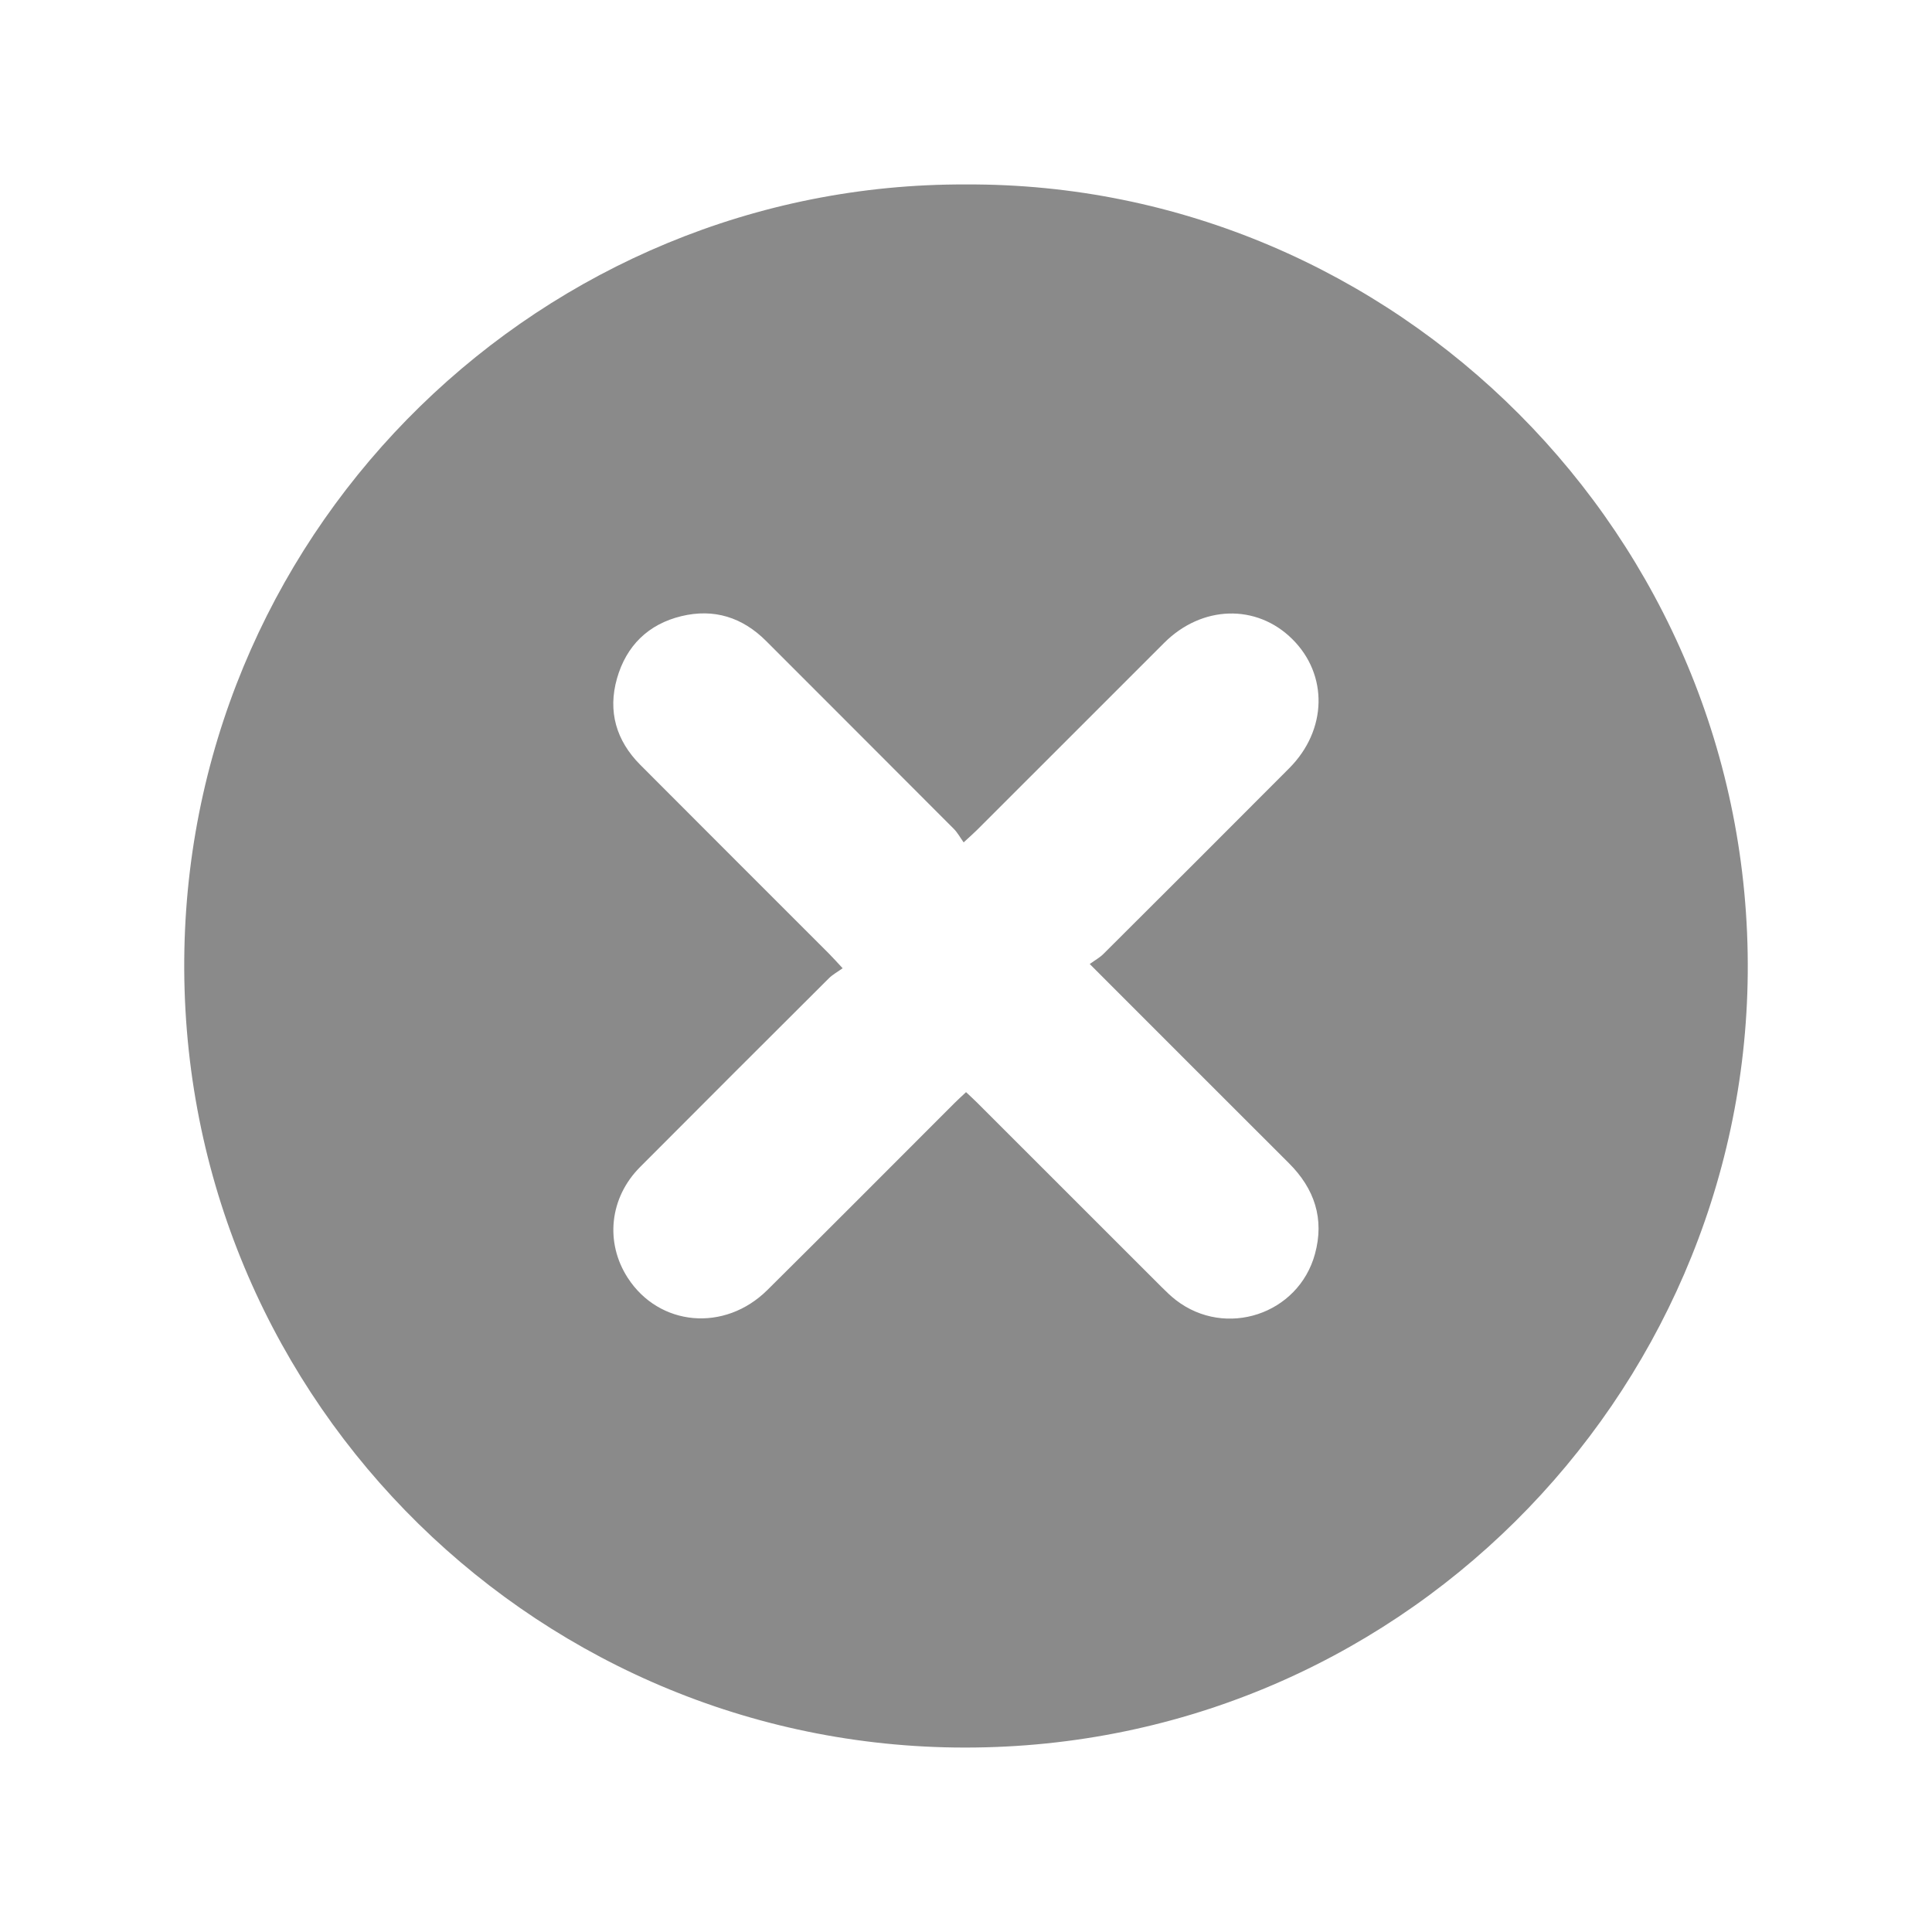
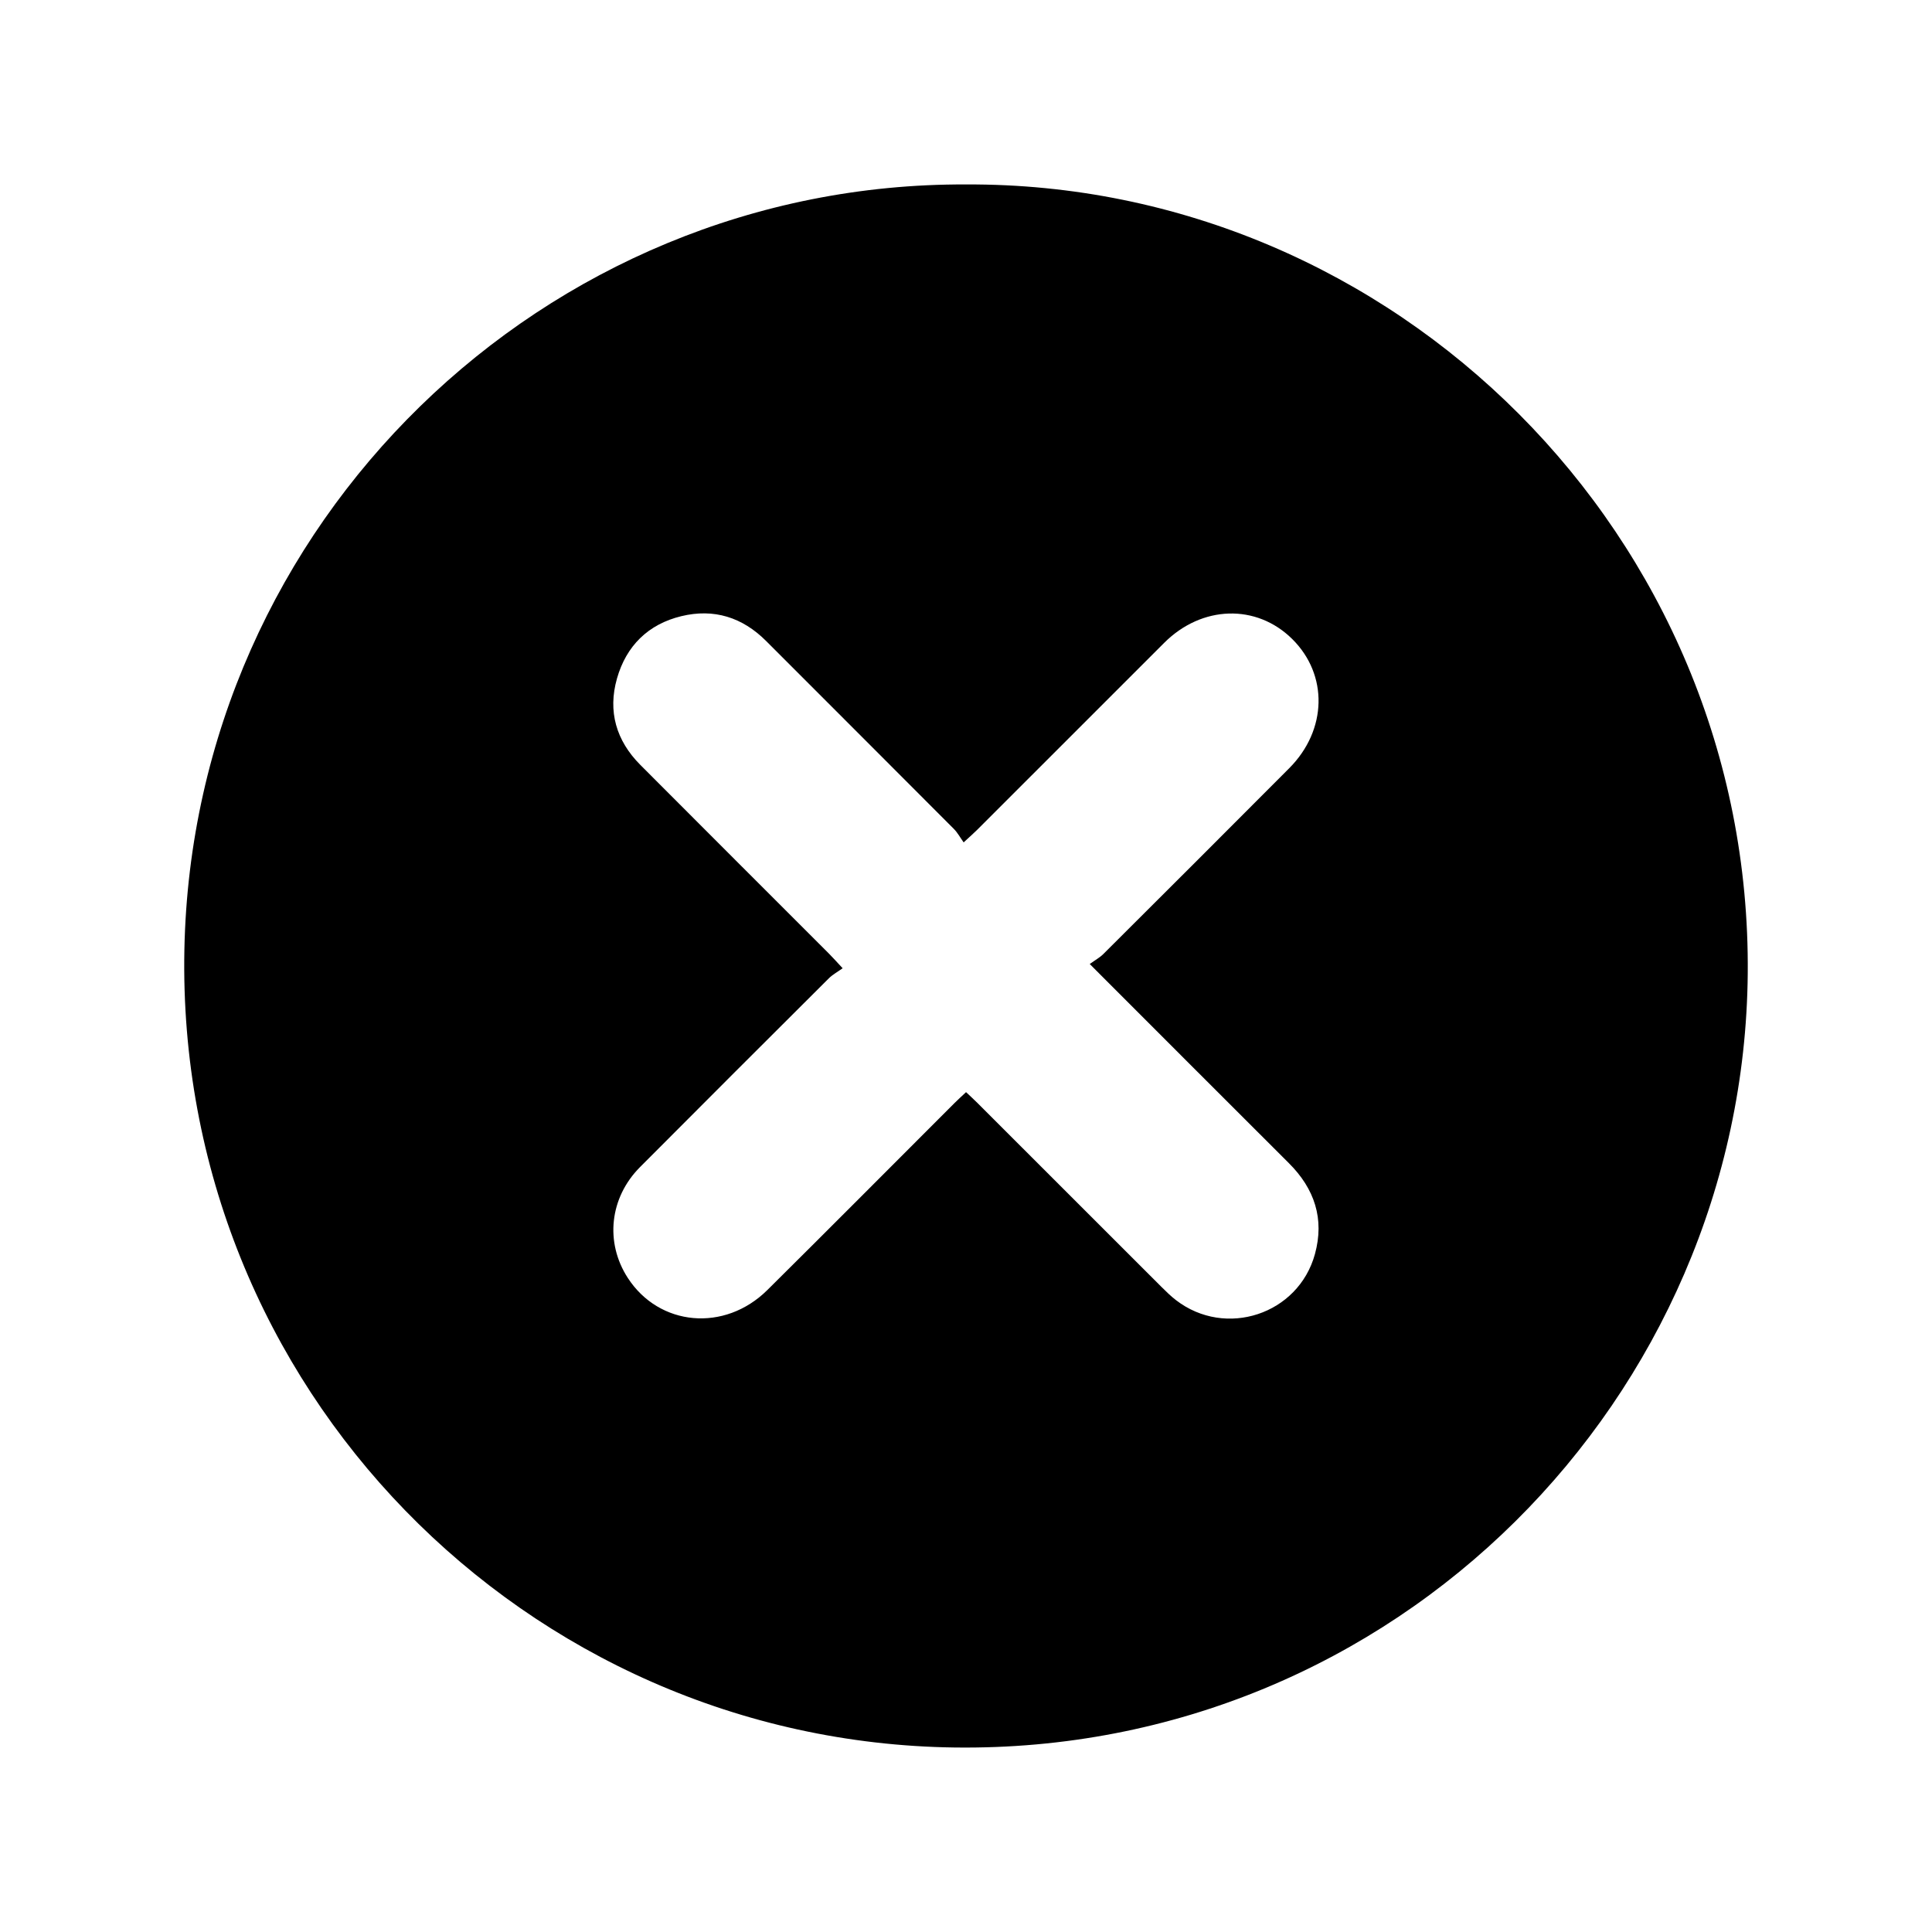
<svg xmlns="http://www.w3.org/2000/svg" class="icon" width="30px" height="30.00px" viewBox="0 0 1024 1024" version="1.1">
-   <path fill="#8a8a8a" d="M512 97.76c227.18-1.08 416.44 186.32 414.34 418.27-2.04 224.29-186.41 413.29-420.41 410.18-227.38-3.03-412.84-190.85-408.2-422.92C102.26 276.96 288.47 96.84 512 97.76z m65.58 413.19c2.83-2.05 5.3-3.39 7.21-5.29 32.89-32.79 65.78-65.58 98.54-98.5 20.16-20.26 20.72-49.55 1.55-68.49-18.98-18.75-47.9-17.88-67.85 2.07-33.02 33.01-66.03 66.03-99.06 99.04-1.87 1.87-3.87 3.6-7.22 6.7-1.92-2.69-3.24-5.18-5.15-7.1-33.13-33.25-66.36-66.41-99.52-99.62-12.6-12.62-27.71-17.35-44.95-13.18-17.58 4.25-29.21 15.76-34.12 33.04-4.94 17.4-0.43 32.93 12.36 45.77 33.31 33.43 66.72 66.75 100.07 100.13 2.03 2.03 3.93 4.19 7.18 7.67-2.88 2.07-5.37 3.4-7.28 5.31-33.42 33.31-66.83 66.64-100.12 100.09-16.16 16.24-18.64 39.95-6.49 58.71 16.66 25.72 51.33 28.9 74 6.43 33.16-32.87 66.07-65.99 99.09-99 1.9-1.9 3.9-3.7 6.2-5.87 2.23 2.11 4.22 3.9 6.1 5.79 32.5 32.48 64.98 64.98 97.49 97.45 2.46 2.45 4.96 4.9 7.7 7.01 26.28 20.25 64.84 7.59 73.63-24.41 5.13-18.66-0.19-34.65-13.83-48.23-34.65-34.55-69.2-69.19-105.53-105.52z" />
+   <path d="M512 97.76c227.18-1.08 416.44 186.32 414.34 418.27-2.04 224.29-186.41 413.29-420.41 410.18-227.38-3.03-412.84-190.85-408.2-422.92C102.26 276.96 288.47 96.84 512 97.76z m65.58 413.19c2.83-2.05 5.3-3.39 7.21-5.29 32.89-32.79 65.78-65.58 98.54-98.5 20.16-20.26 20.72-49.55 1.55-68.49-18.98-18.75-47.9-17.88-67.85 2.07-33.02 33.01-66.03 66.03-99.06 99.04-1.87 1.87-3.87 3.6-7.22 6.7-1.92-2.69-3.24-5.18-5.15-7.1-33.13-33.25-66.36-66.41-99.52-99.62-12.6-12.62-27.71-17.35-44.95-13.18-17.58 4.25-29.21 15.76-34.12 33.04-4.94 17.4-0.43 32.93 12.36 45.77 33.31 33.43 66.72 66.75 100.07 100.13 2.03 2.03 3.93 4.19 7.18 7.67-2.88 2.07-5.37 3.4-7.28 5.31-33.42 33.31-66.83 66.64-100.12 100.09-16.16 16.24-18.64 39.95-6.49 58.71 16.66 25.72 51.33 28.9 74 6.43 33.16-32.87 66.07-65.99 99.09-99 1.9-1.9 3.9-3.7 6.2-5.87 2.23 2.11 4.22 3.9 6.1 5.79 32.5 32.48 64.98 64.98 97.49 97.45 2.46 2.45 4.96 4.9 7.7 7.01 26.28 20.25 64.84 7.59 73.63-24.41 5.13-18.66-0.19-34.65-13.83-48.23-34.65-34.55-69.2-69.19-105.53-105.52z" />
</svg>
